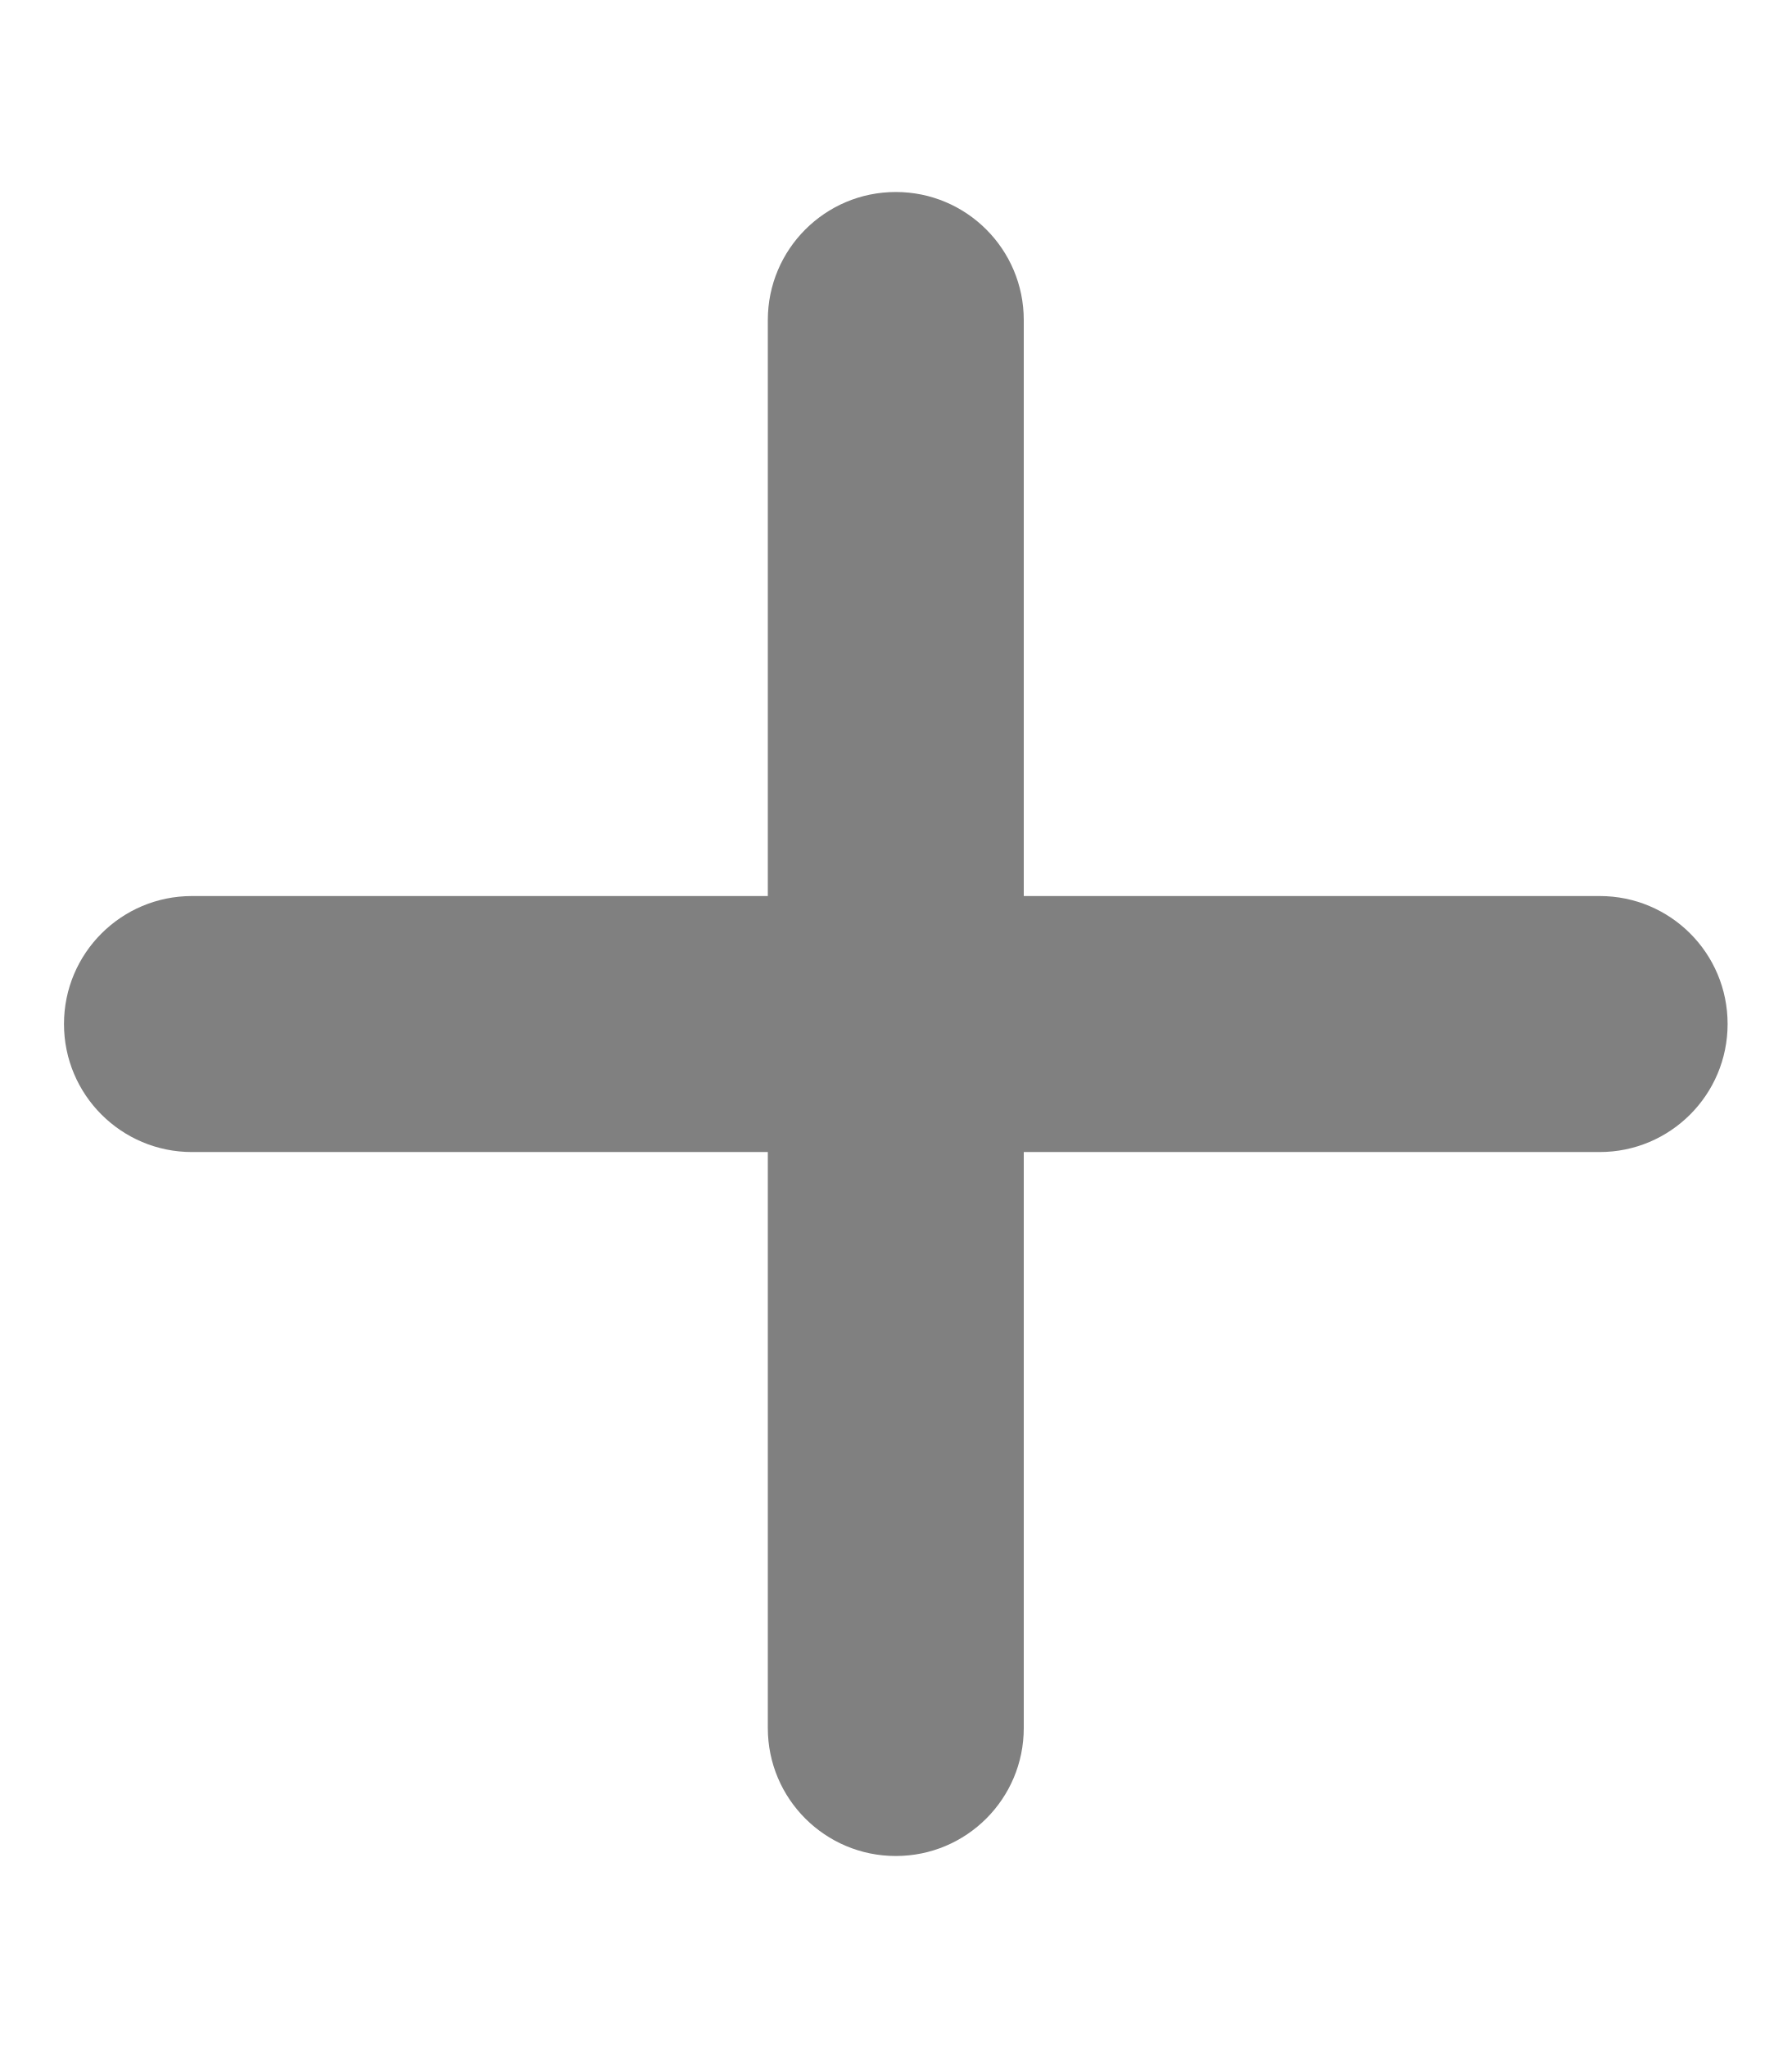
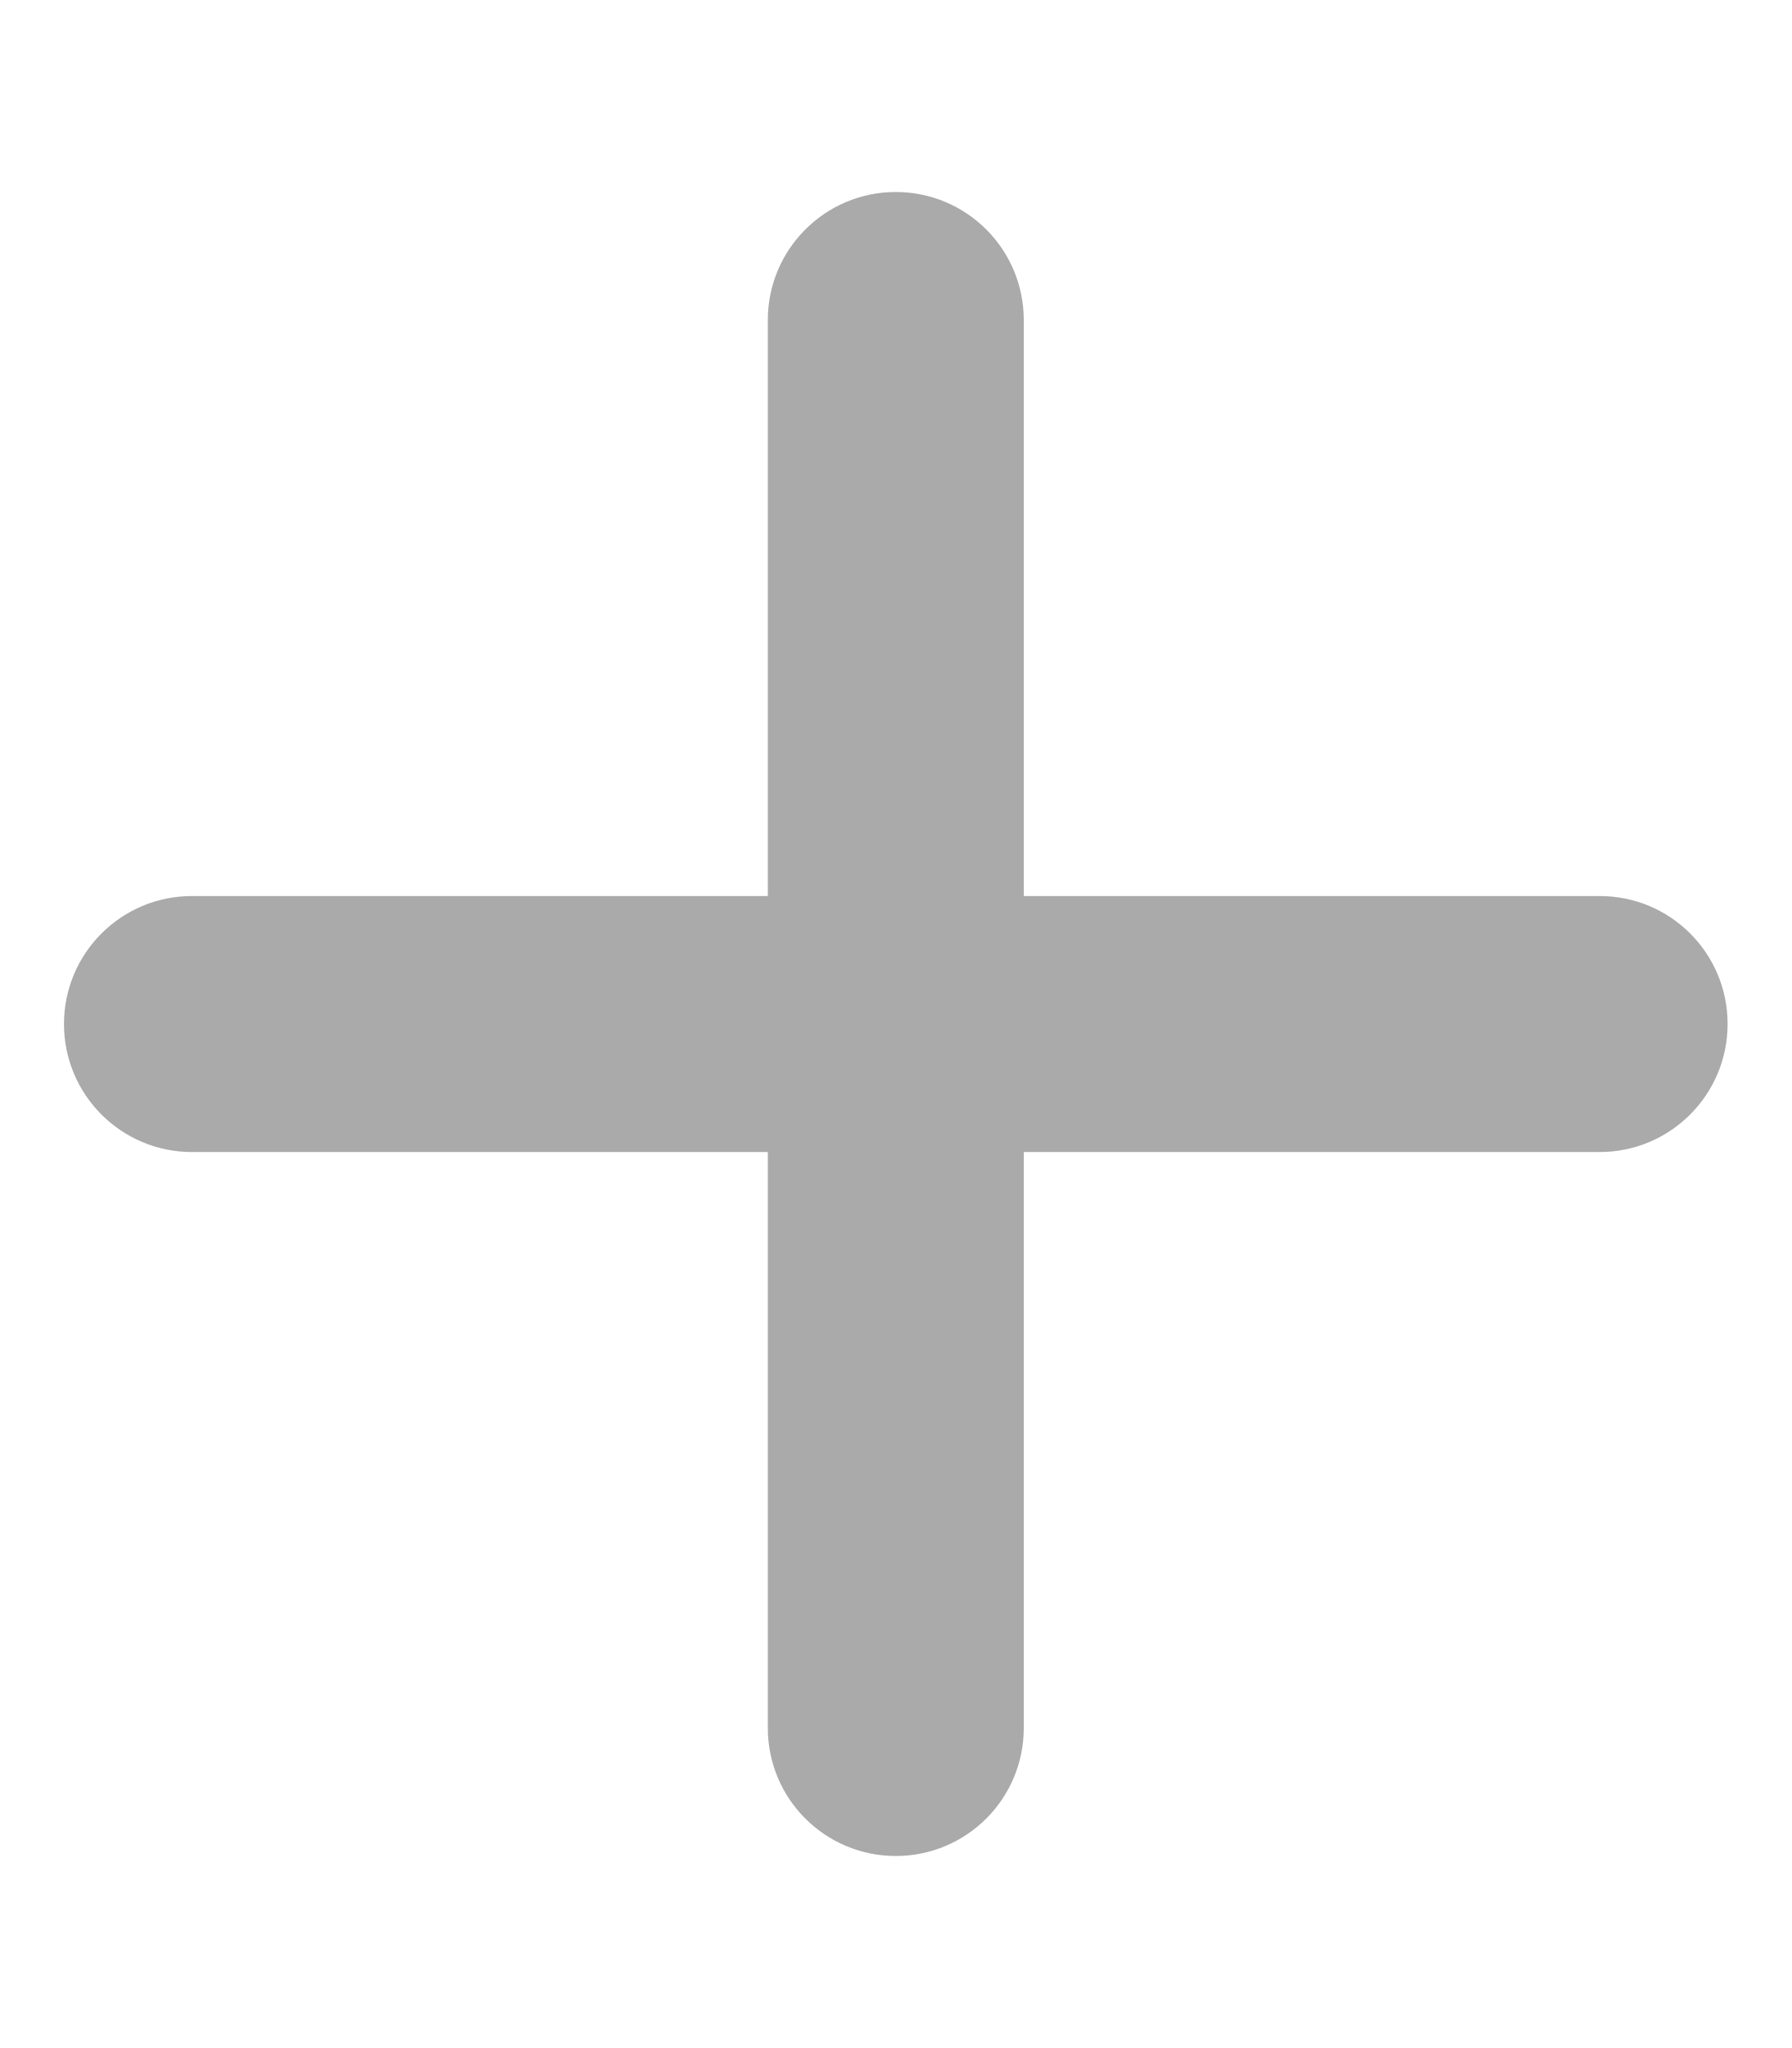
<svg xmlns="http://www.w3.org/2000/svg" viewBox="0 0 448 512">
-   <path d="M432 256c0 17.69-14.33 32.01-32 32.01H256v144c0 17.69-14.33 31.99-32 31.99s-32-14.3-32-31.99v-144H48c-17.67 0-32-14.32-32-32.01s14.33-31.99 32-31.99H192v-144c0-17.69 14.33-32.01 32-32.01s32 14.32 32 32.01v144h144C417.7 224 432 238.3 432 256z" fill="#808080" />
+   <path d="M432 256c0 17.69-14.33 32.01-32 32.01H256v144c0 17.69-14.33 31.99-32 31.99s-32-14.3-32-31.99v-144H48c-17.67 0-32-14.32-32-32.01s14.33-31.99 32-31.99H192v-144c0-17.69 14.33-32.01 32-32.01s32 14.32 32 32.01v144h144C417.7 224 432 238.3 432 256z" fill="#aaaaaa" />
</svg>
